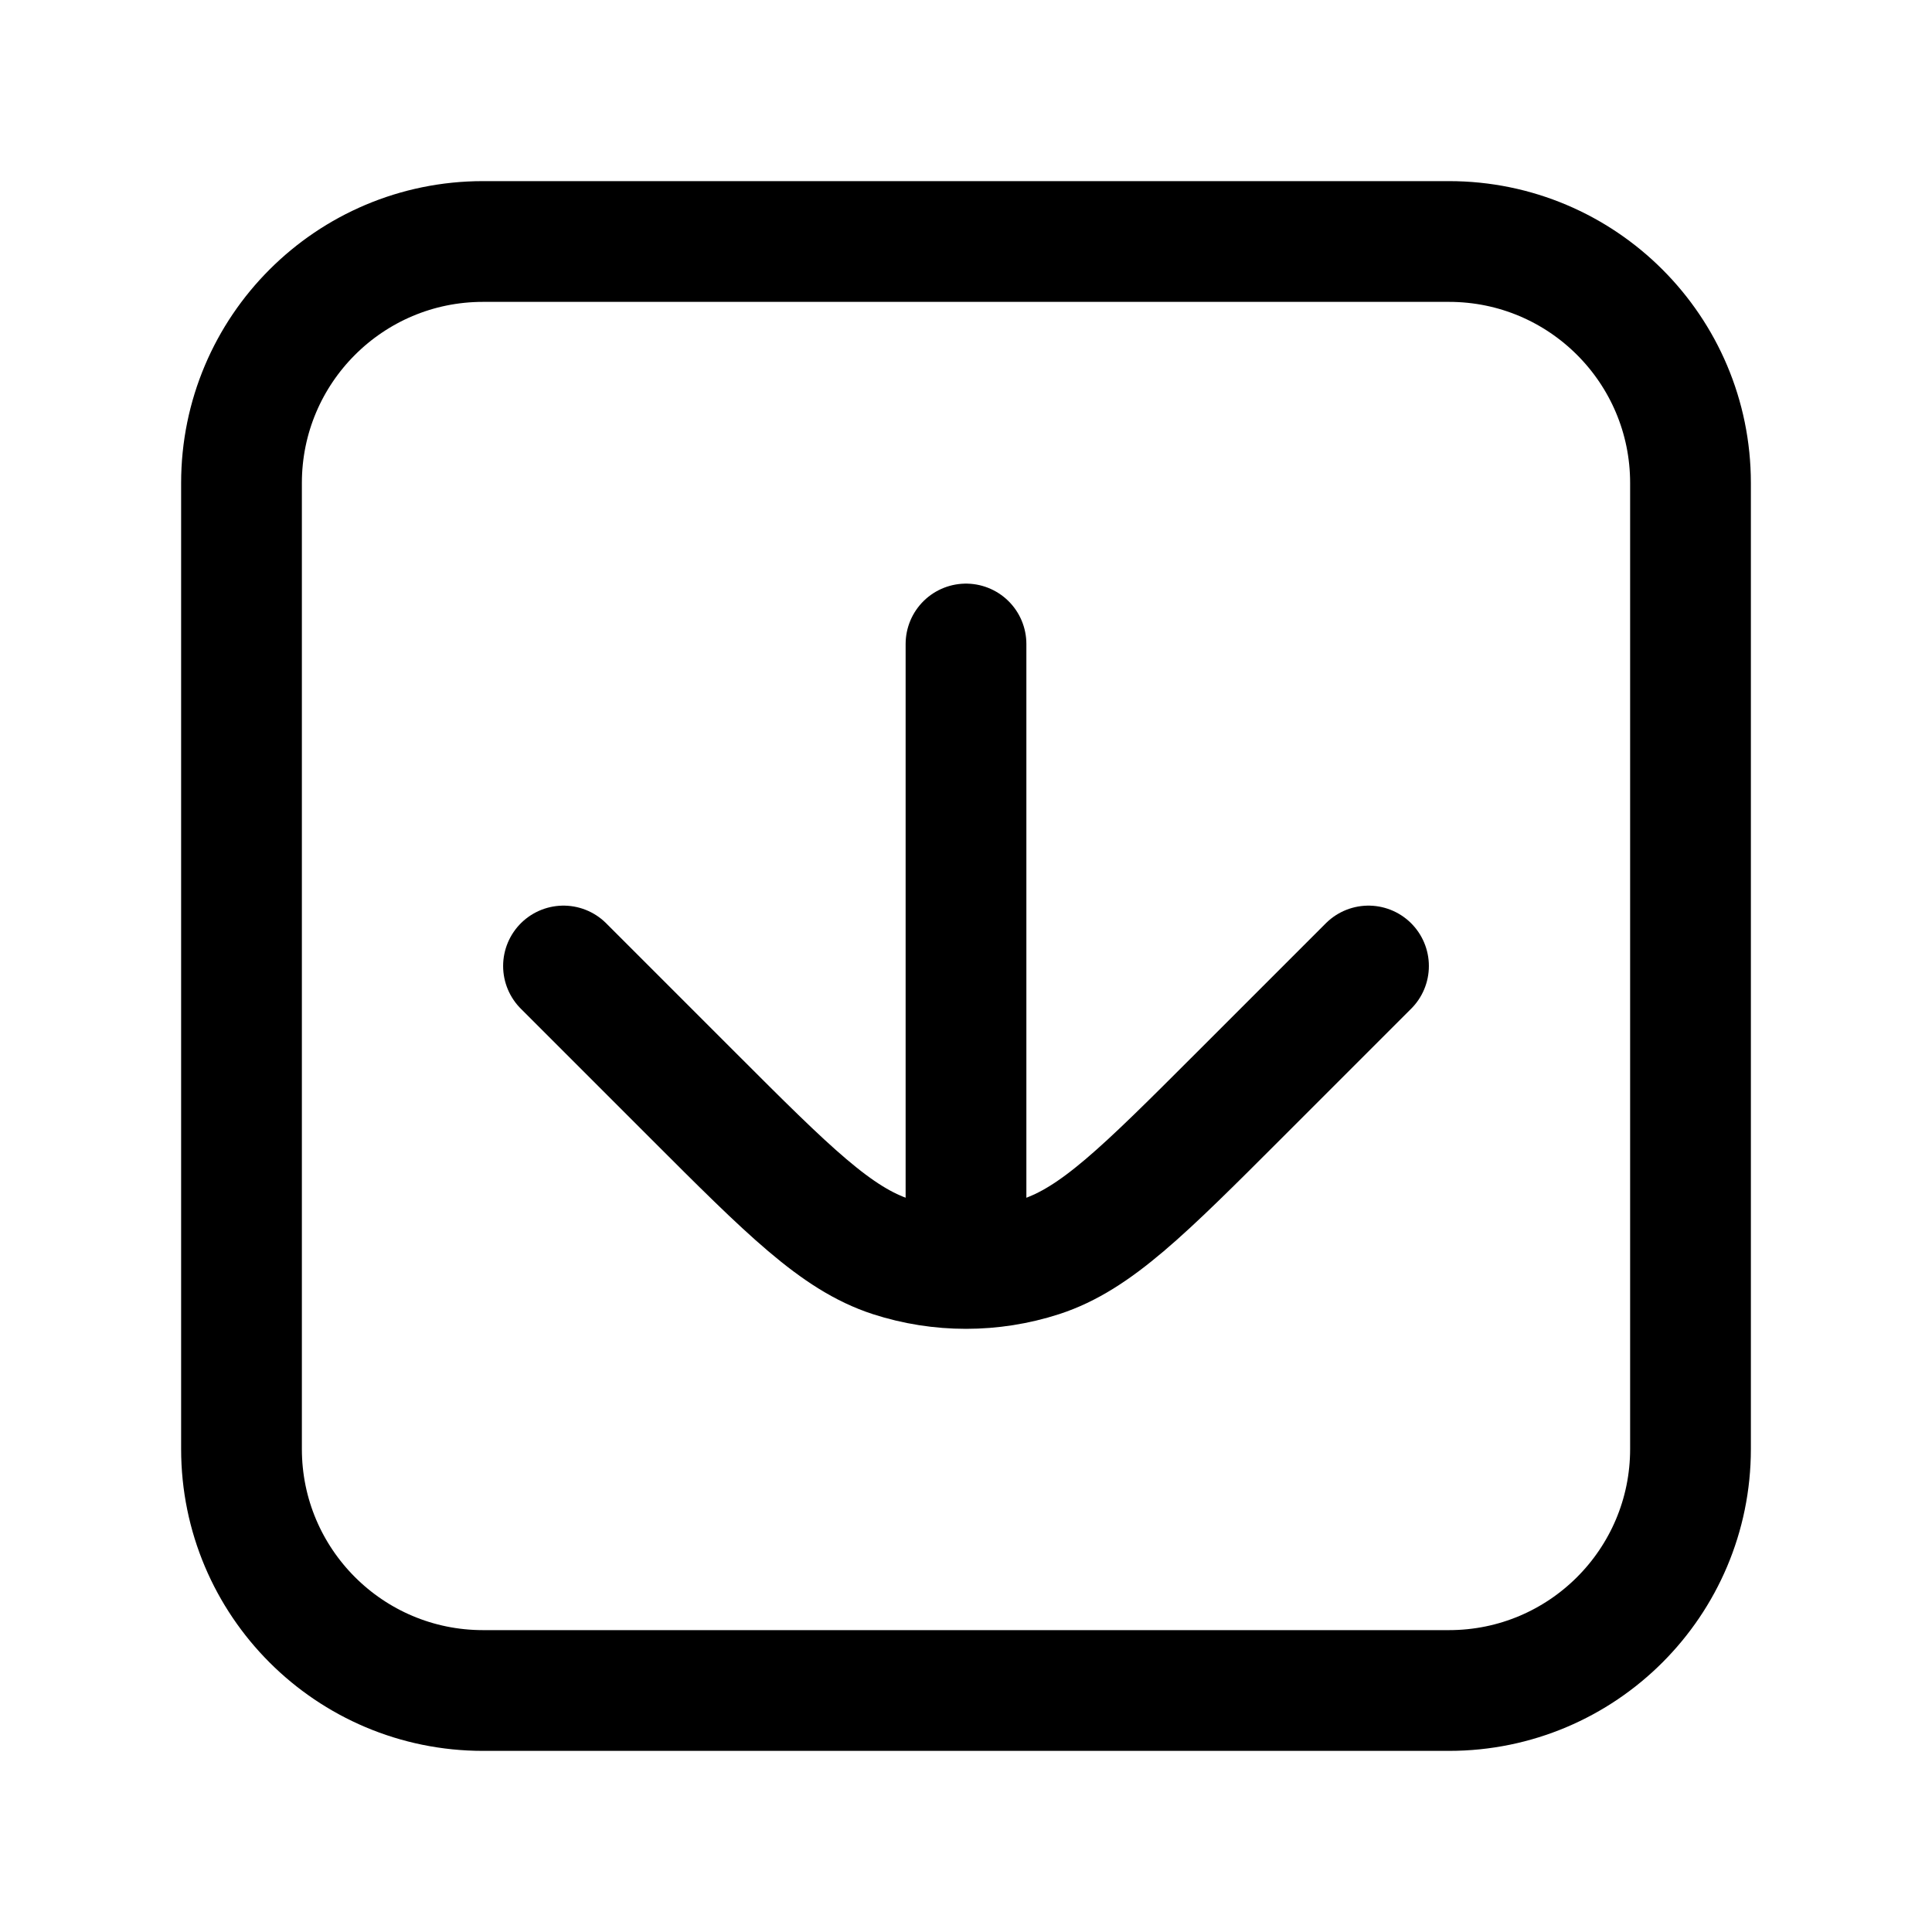
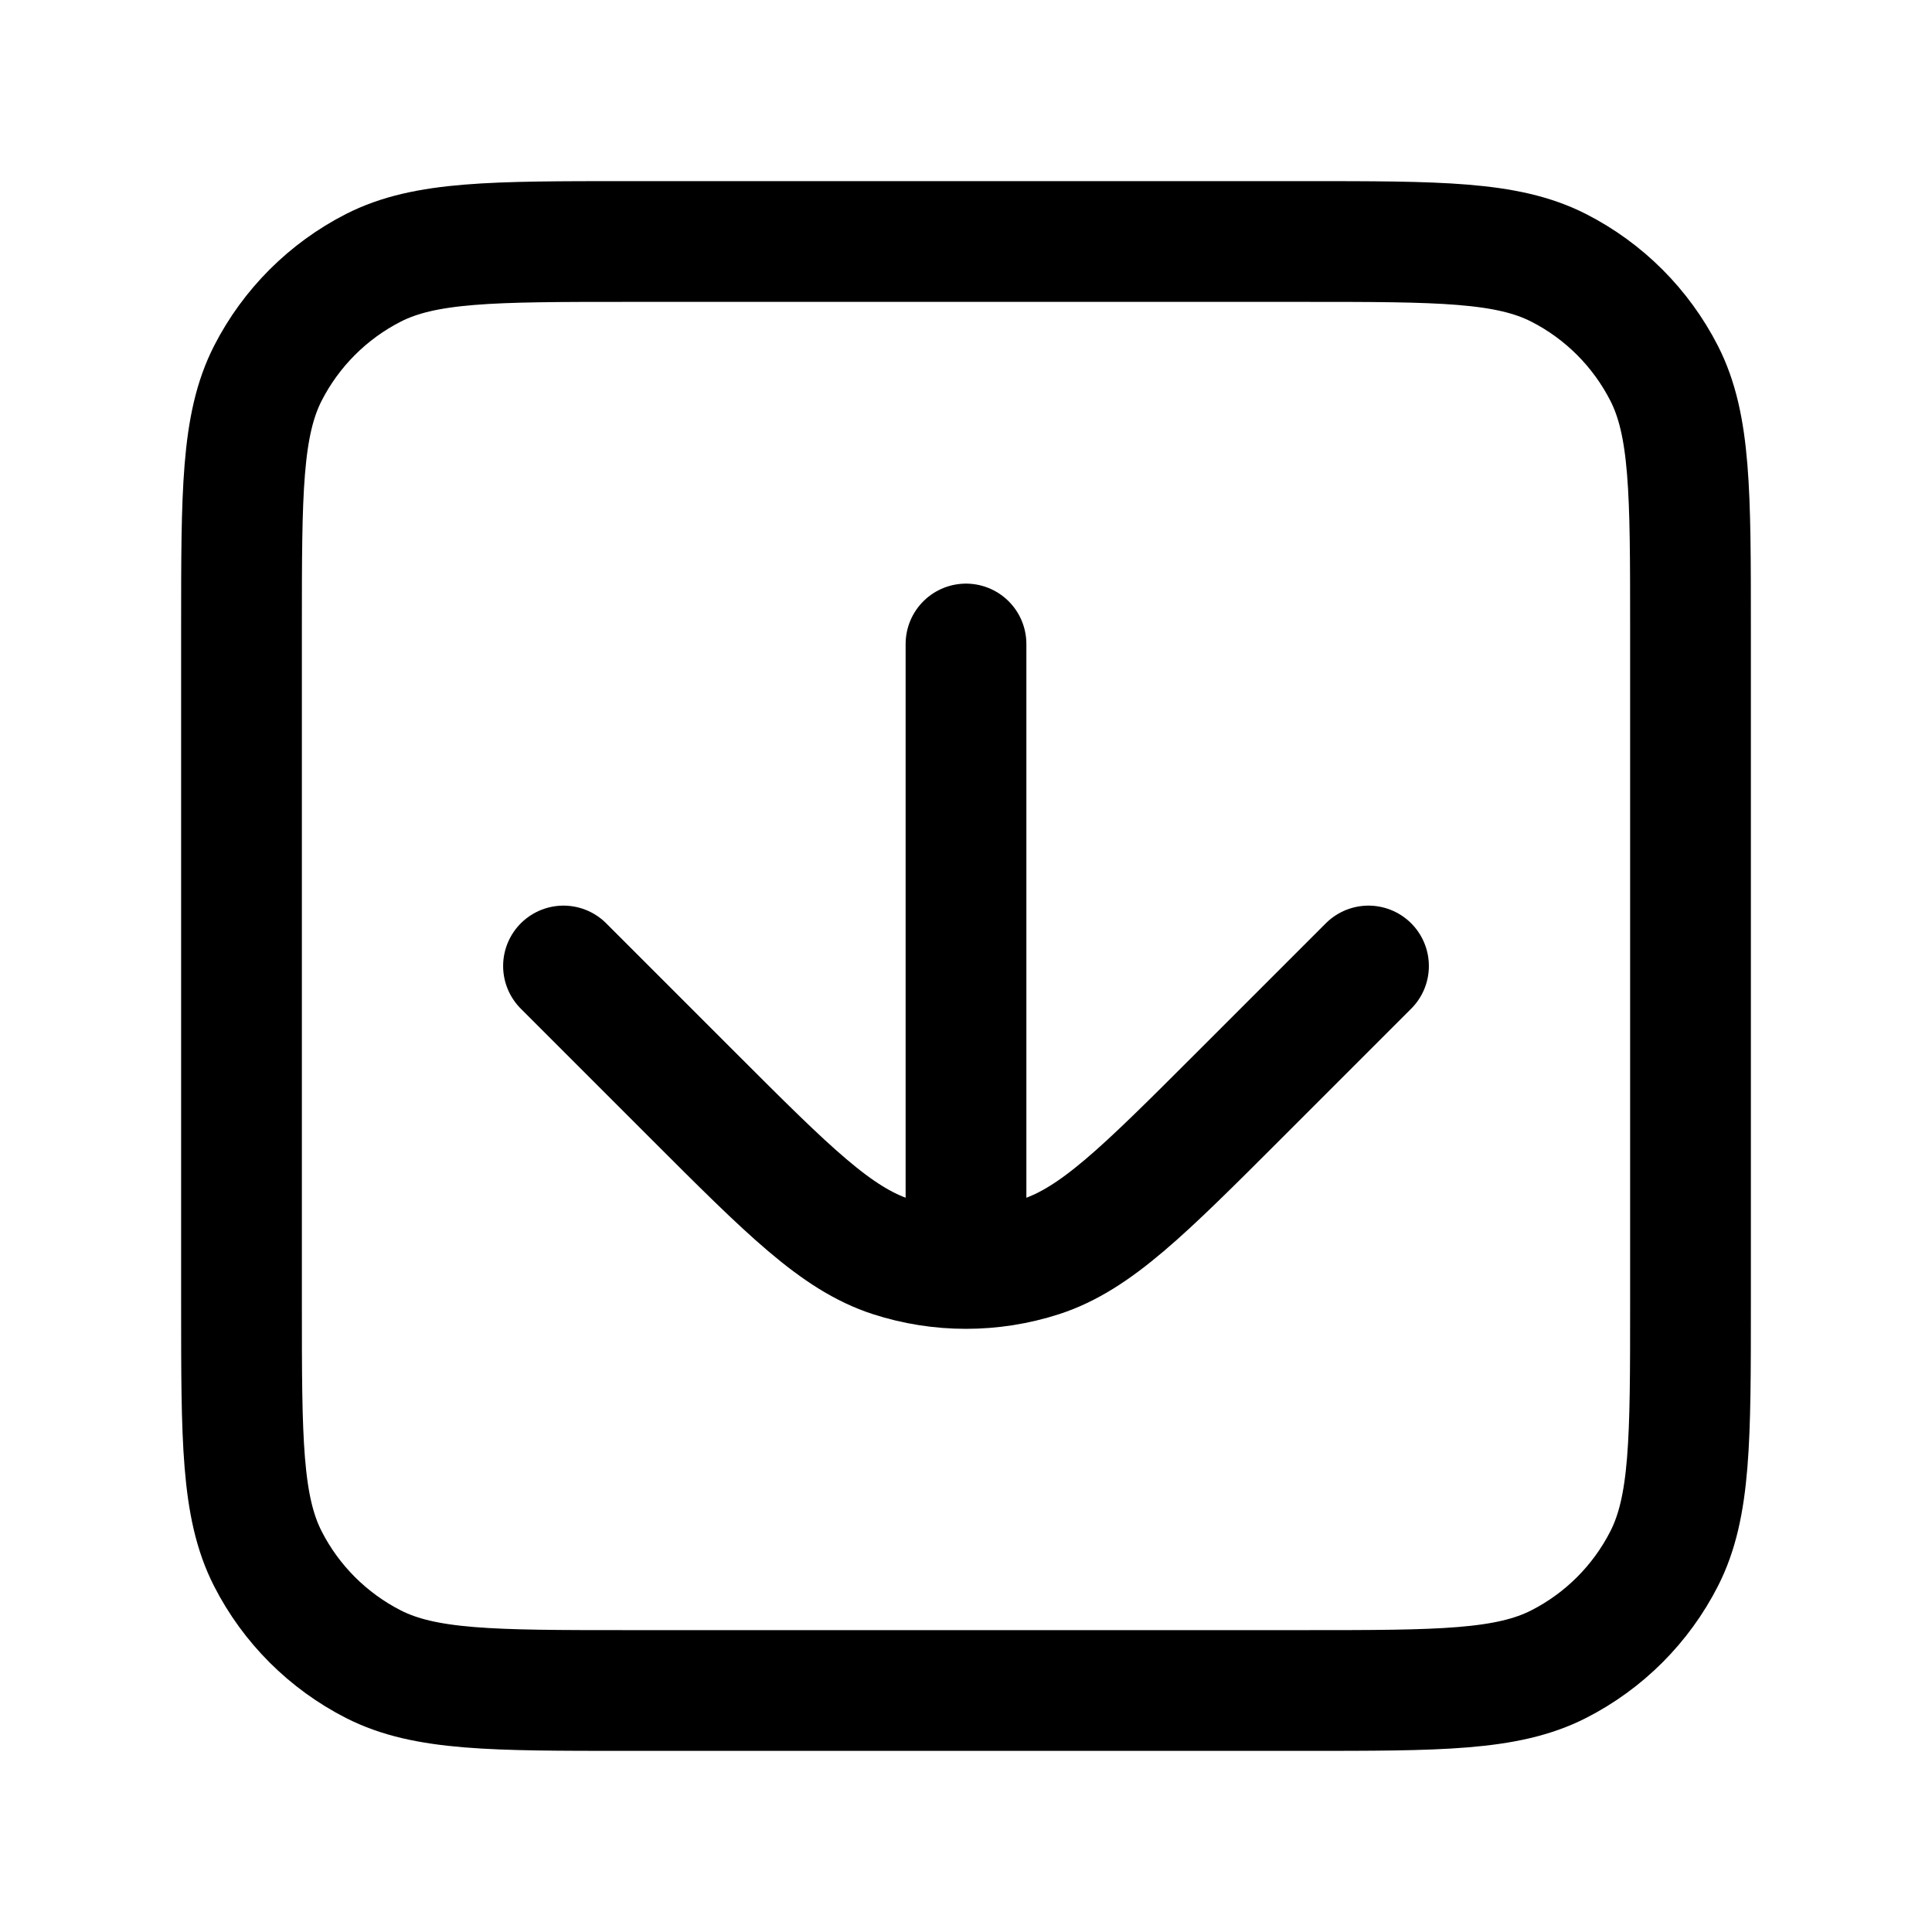
<svg xmlns="http://www.w3.org/2000/svg" width="24" height="24" viewBox="0 0 24 24" fill="none">
-   <rect x="3" y="3" width="18" height="18" rx="3" stroke="black" stroke-width="1.5" />
+   <path d="M3 7.8C3 6.12 3 5.28 3.327 4.638C3.615 4.074 4.074 3.615 4.638 3.327C5.28 3 6.12 3 7.8 3H16.2C17.88 3 18.72 3 19.362 3.327C19.927 3.615 20.385 4.074 20.673 4.638C21 5.28 21 6.12 21 7.8V16.2C21 17.88 21 18.72 20.673 19.362C20.385 19.927 19.927 20.385 19.362 20.673C18.72 21 17.88 21 16.2 21H7.8C6.12 21 5.28 21 4.638 20.673C4.074 20.385 3.615 19.927 3.327 19.362C3 18.72 3 17.88 3 16.2V7.8Z" stroke="black" stroke-width="1.5" />
  <path d="M12 8V15.5" stroke="black" stroke-width="1.5" stroke-linecap="round" stroke-linejoin="round" />
  <path d="M17 12L15.394 13.606C14.206 14.794 13.612 15.388 12.927 15.611C12.325 15.806 11.675 15.806 11.073 15.611C10.388 15.388 9.794 14.794 8.606 13.606L7 12" stroke="black" stroke-width="1.5" stroke-linecap="round" stroke-linejoin="round" />
</svg>
